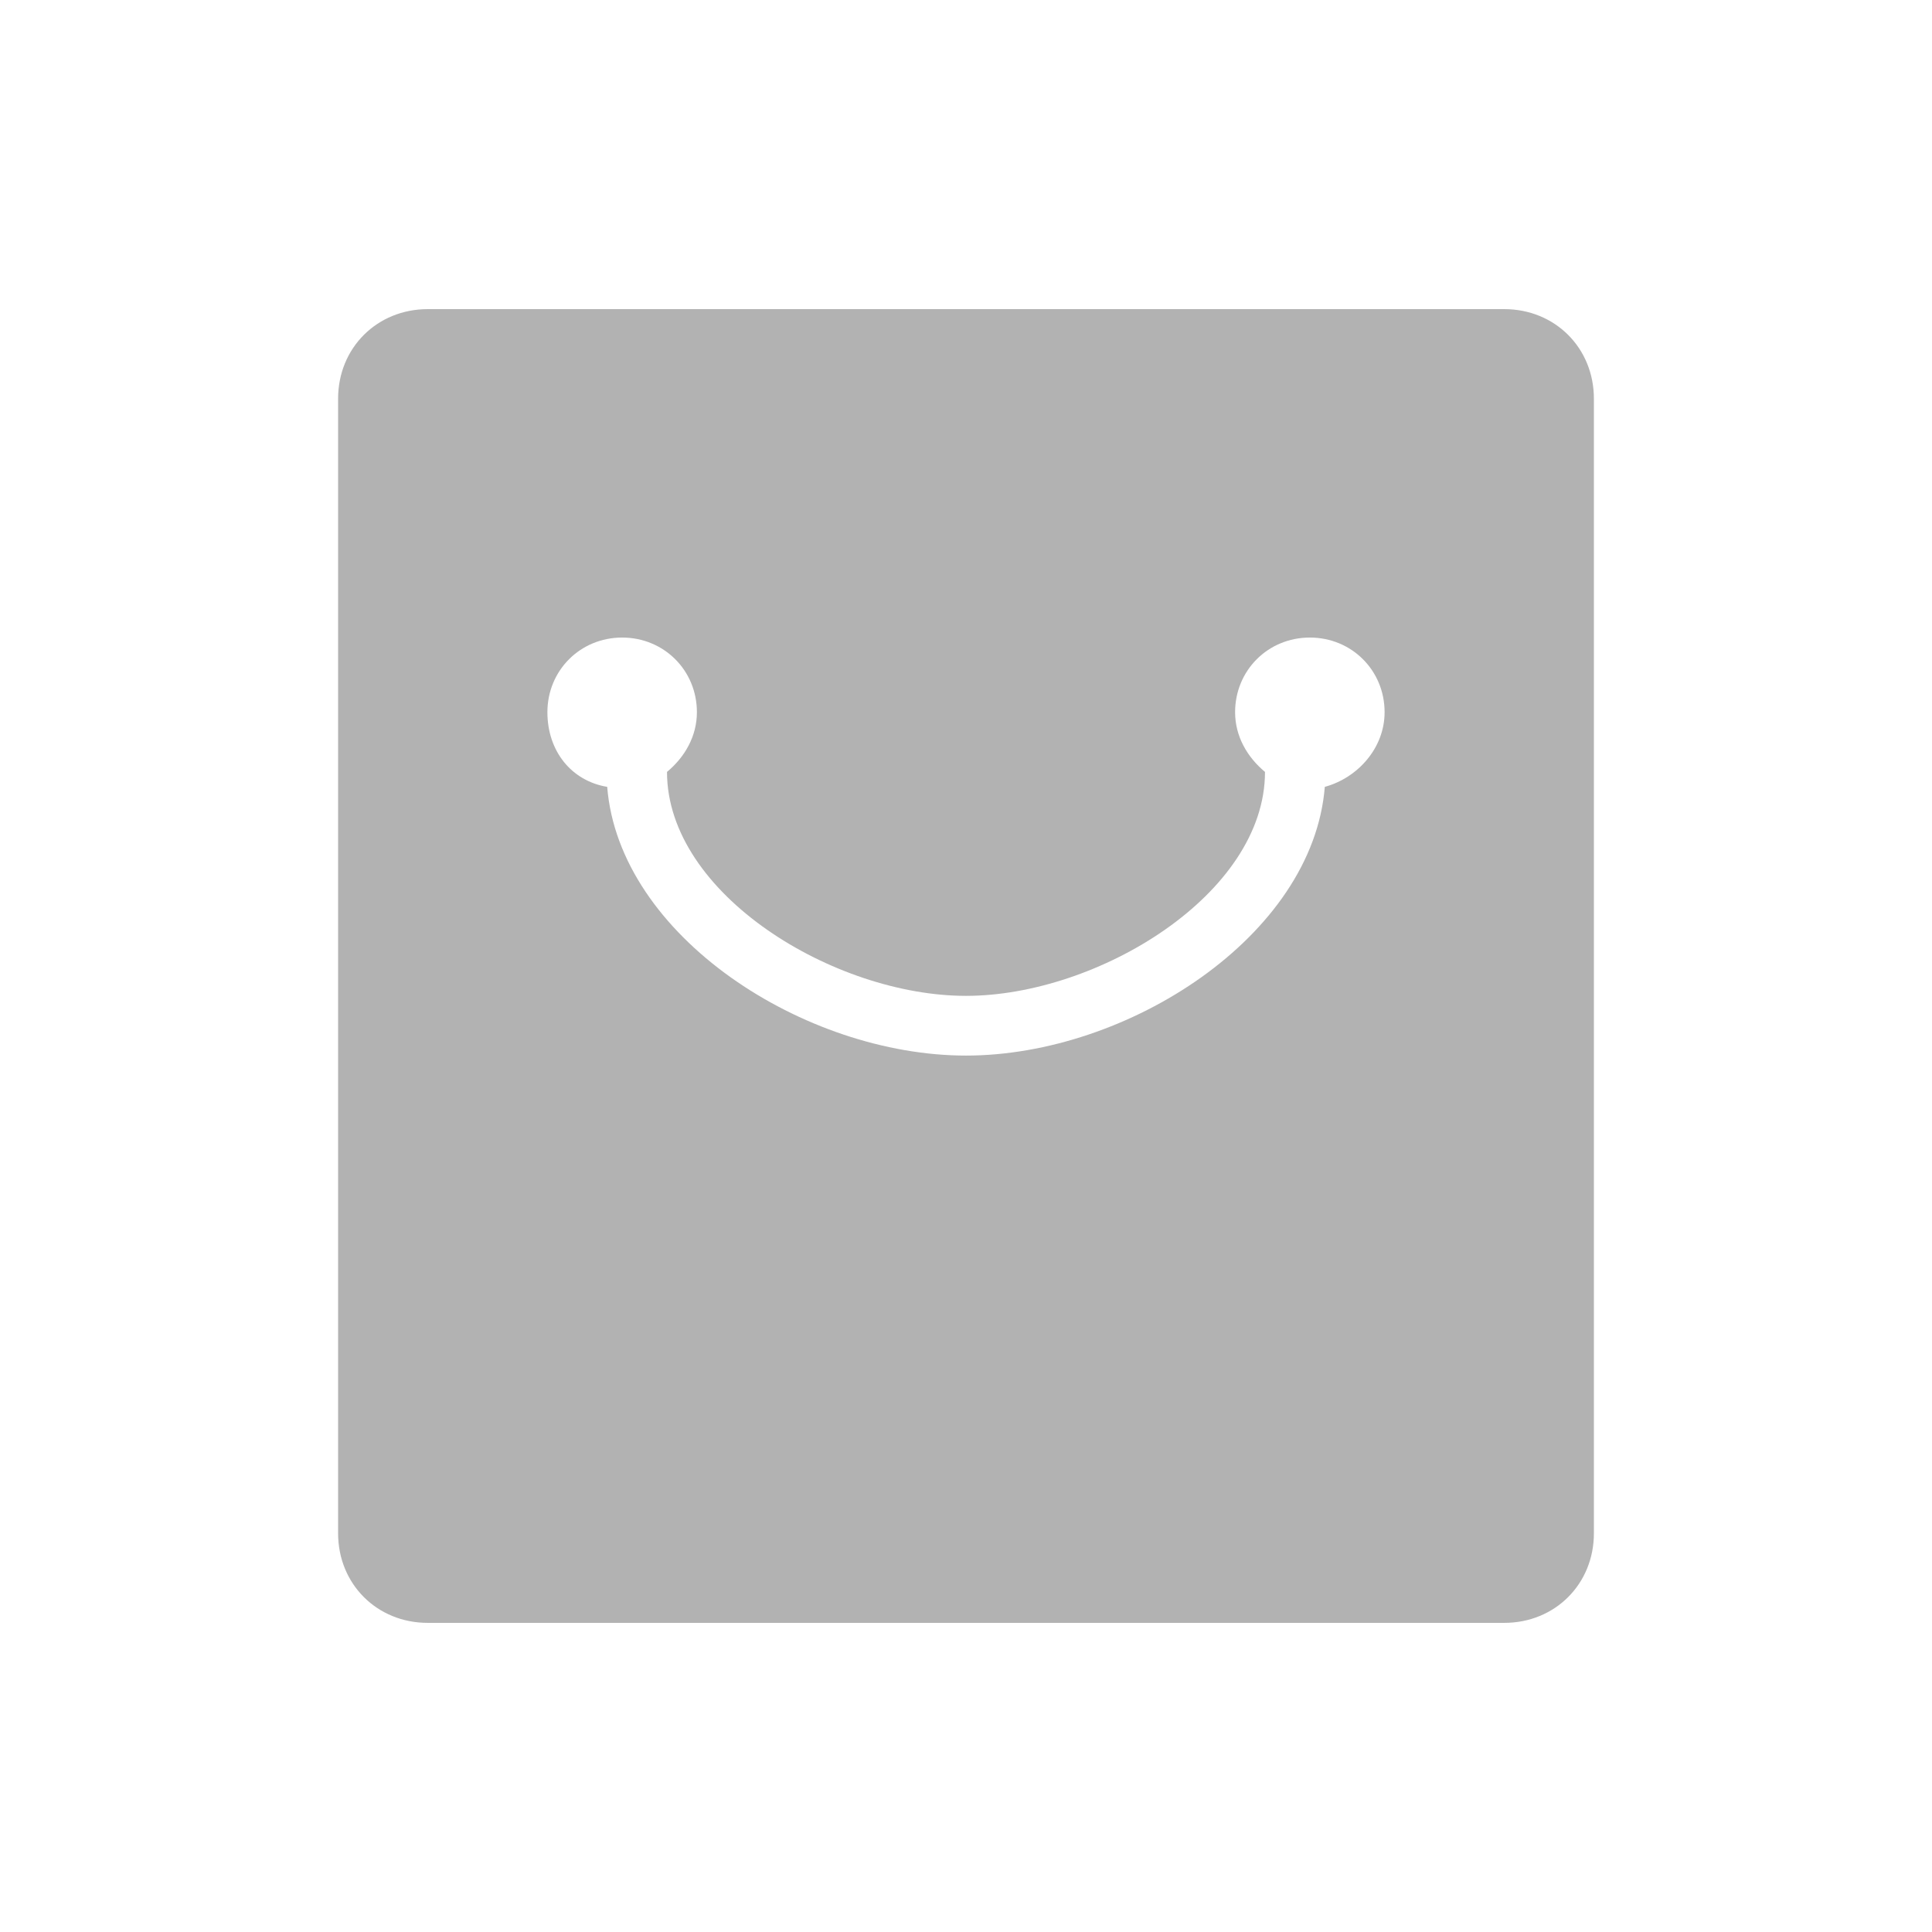
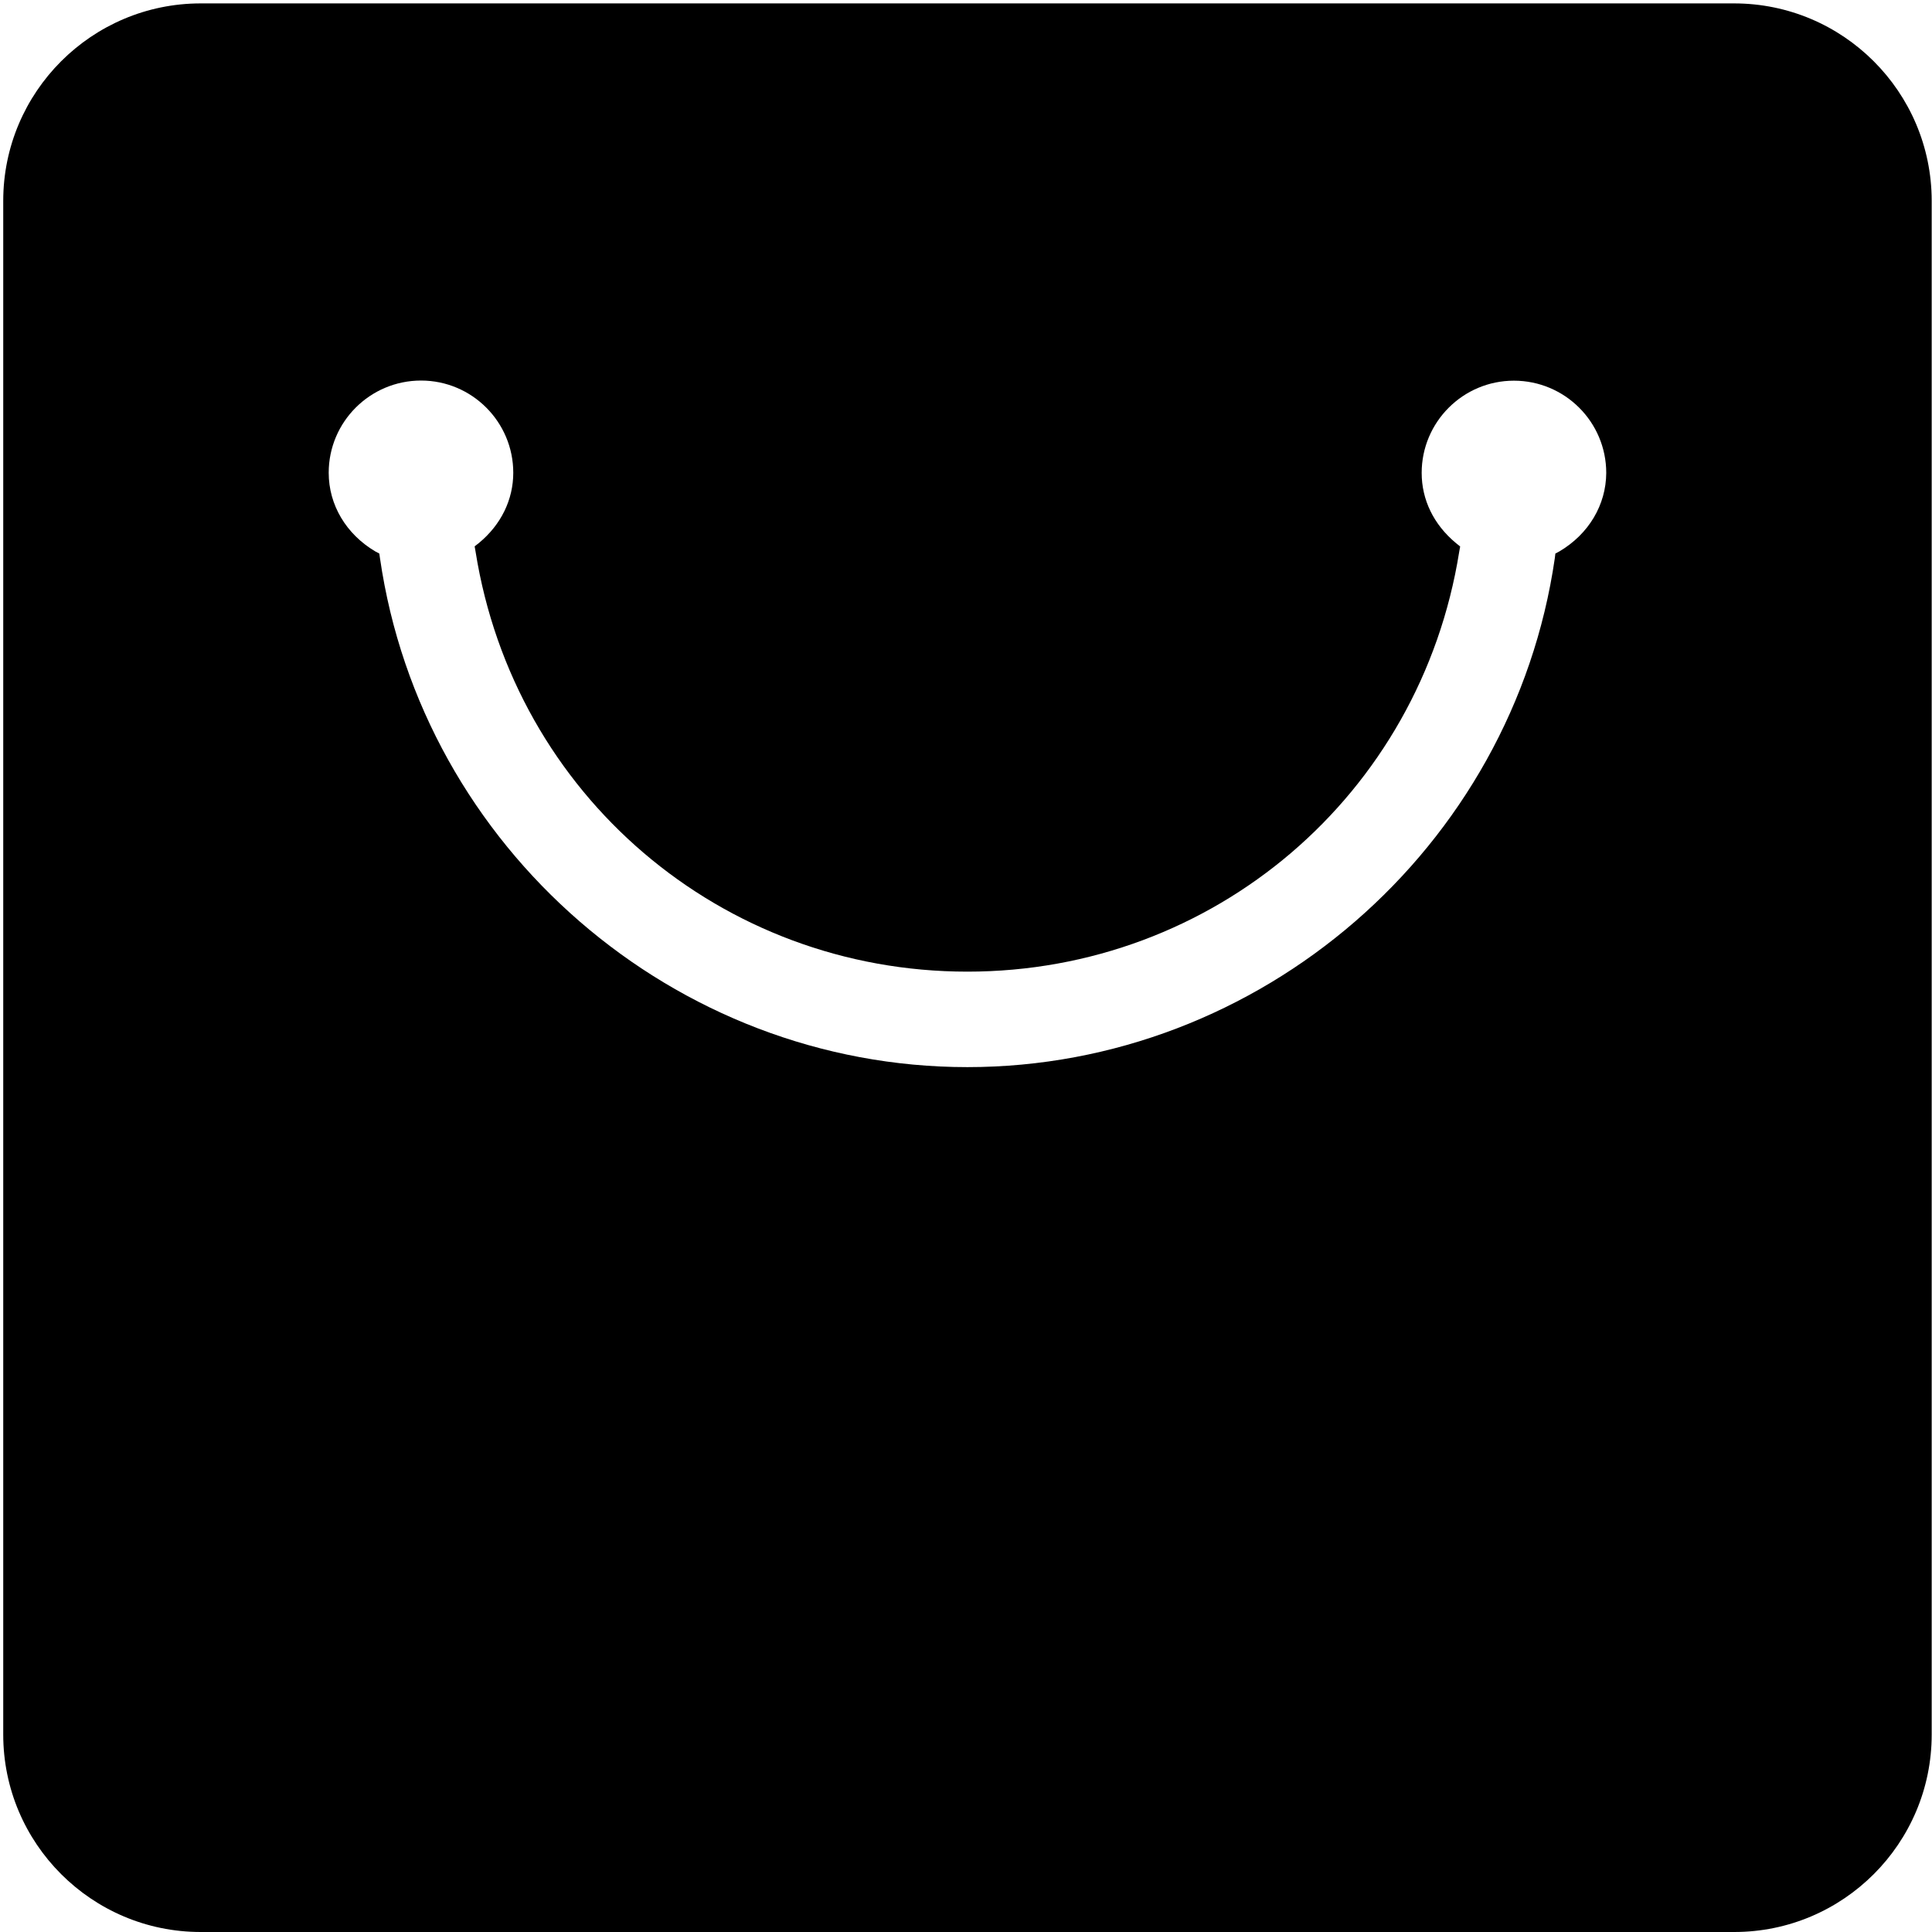
- <svg xmlns="http://www.w3.org/2000/svg" t="1572865385614" class="icon" viewBox="0 0 1024 1024" version="1.1" p-id="2175" width="128" height="128">
+ <svg xmlns="http://www.w3.org/2000/svg" t="1578488328443" class="icon" viewBox="0 0 1024 1024" version="1.1" p-id="10587" width="48" height="48">
  <defs>
    <style type="text/css" />
  </defs>
-   <path d="M797.256 163.84H226.744C199.803 163.84 179.2 184.412 179.2 211.313v601.364c0 26.911 20.603 47.478 47.544 47.478h570.511c26.947 0 47.544-20.572 47.544-47.478V211.313c0-26.9-20.598-47.473-47.544-47.473z m-95.084 253.21c-6.333 79.13-104.596 142.428-190.172 142.428-85.576 0-183.834-63.299-190.172-142.428-19.016-3.169-31.693-18.99-31.693-39.567 0-22.154 17.434-39.567 39.619-39.567s39.619 17.408 39.619 39.567c0 12.662-6.339 23.741-15.846 31.652 0 64.886 88.745 118.692 158.474 118.692s158.474-53.806 158.474-118.692c-9.508-7.91-15.846-18.99-15.846-31.652 0-22.154 17.434-39.567 39.613-39.567 22.19 0 39.624 17.408 39.624 39.567 0.005 18.995-14.259 34.816-31.693 39.567z" fill="#B2B2B2" p-id="2176" />
+   <path d="M919.096 1.803 106.384 1.803c-57.742 0-104.671 46.928-104.671 104.671l0 812.856c0 57.742 46.928 104.67 104.671 104.67l812.784 0c57.742 0 104.67-46.928 104.67-104.67L1023.838 106.402C1023.768 48.66 976.837 1.803 919.096 1.803zM826.535 292.243l-2.161 1.154-0.289 2.45C801.808 449.609 667.945 565.597 512.74 565.597c-155.203 0-289.07-115.988-311.344-269.751l-0.36-2.45-2.163-1.154c-15.427-9.155-24.654-24.654-24.654-41.667 0-26.96 21.915-48.876 48.948-48.876 26.96 0 48.876 21.915 48.876 48.876 0 14.202-6.416 27.465-18.166 37.196l-2.307 1.802 0.505 2.884c20.544 128.963 130.19 222.534 260.668 222.534 130.479 0 240.123-93.641 260.668-222.534l0.506-2.812-2.235-1.802c-11.822-9.804-18.166-22.996-18.166-37.197 0-26.96 21.915-48.876 48.876-48.876l0 0 0 0 0 0c27.032 0 48.948 21.914 48.948 48.876C851.262 267.589 842.035 283.088 826.535 292.243z" p-id="10588" />
</svg>
